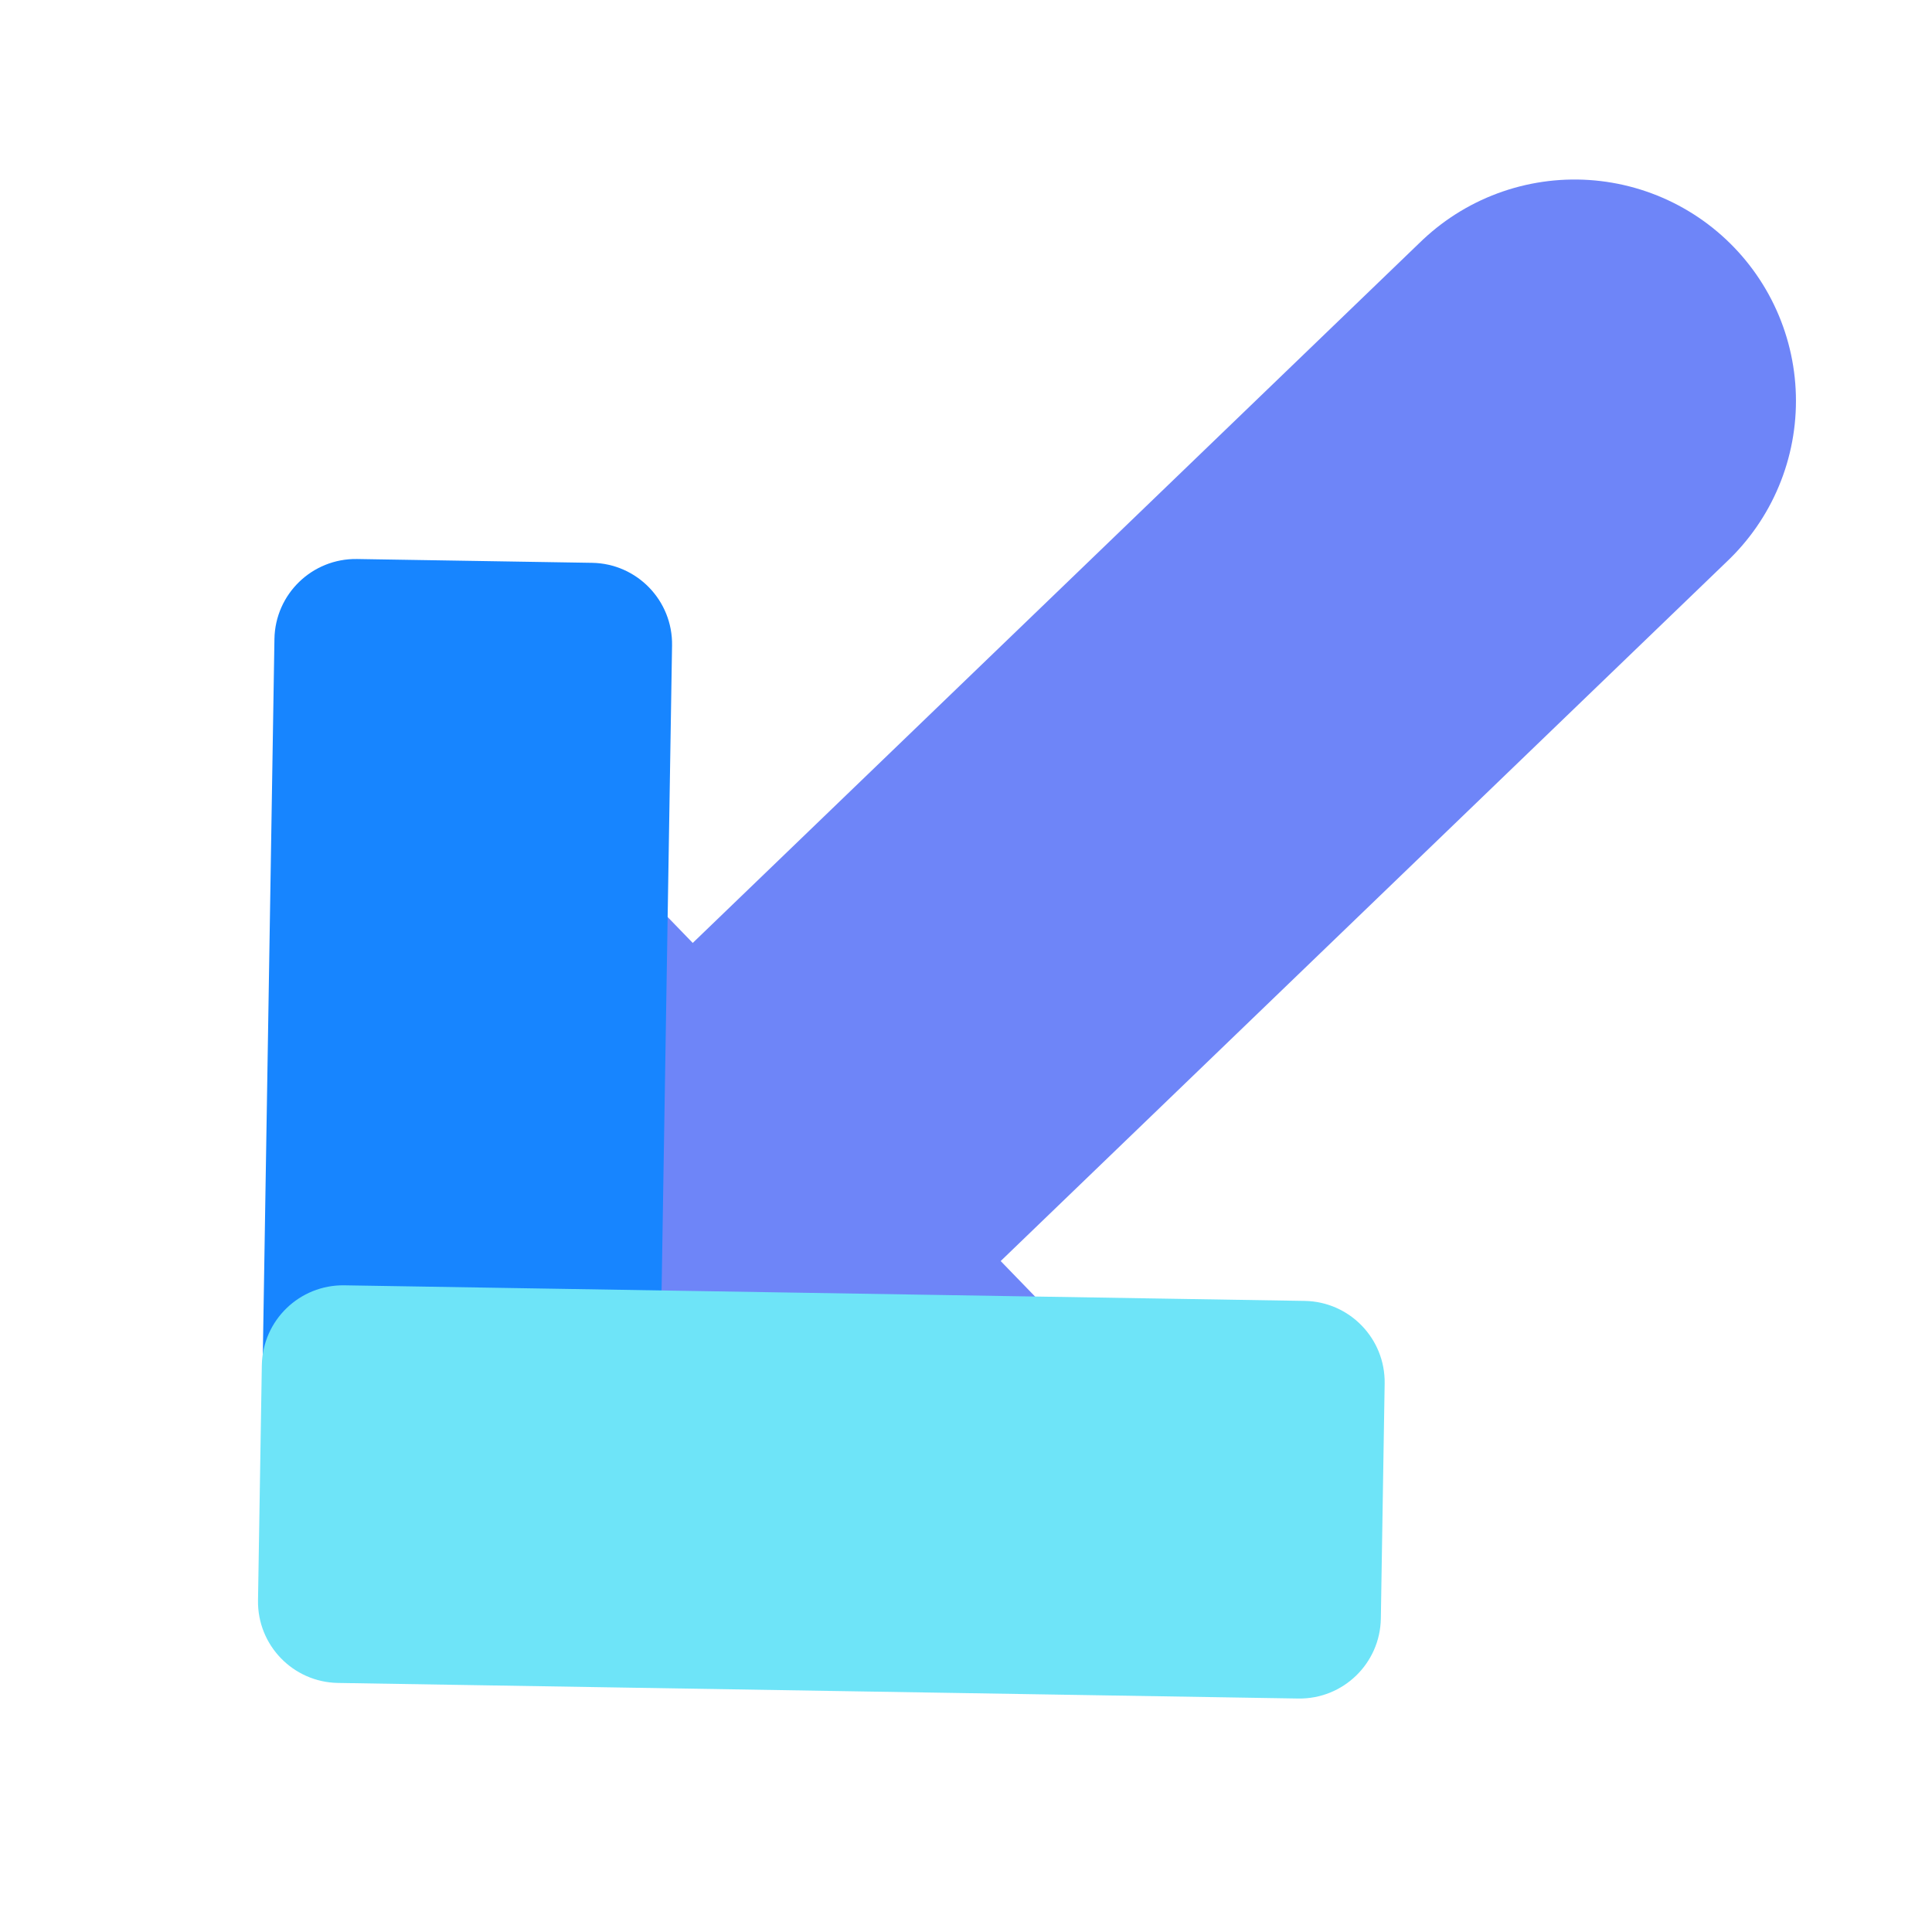
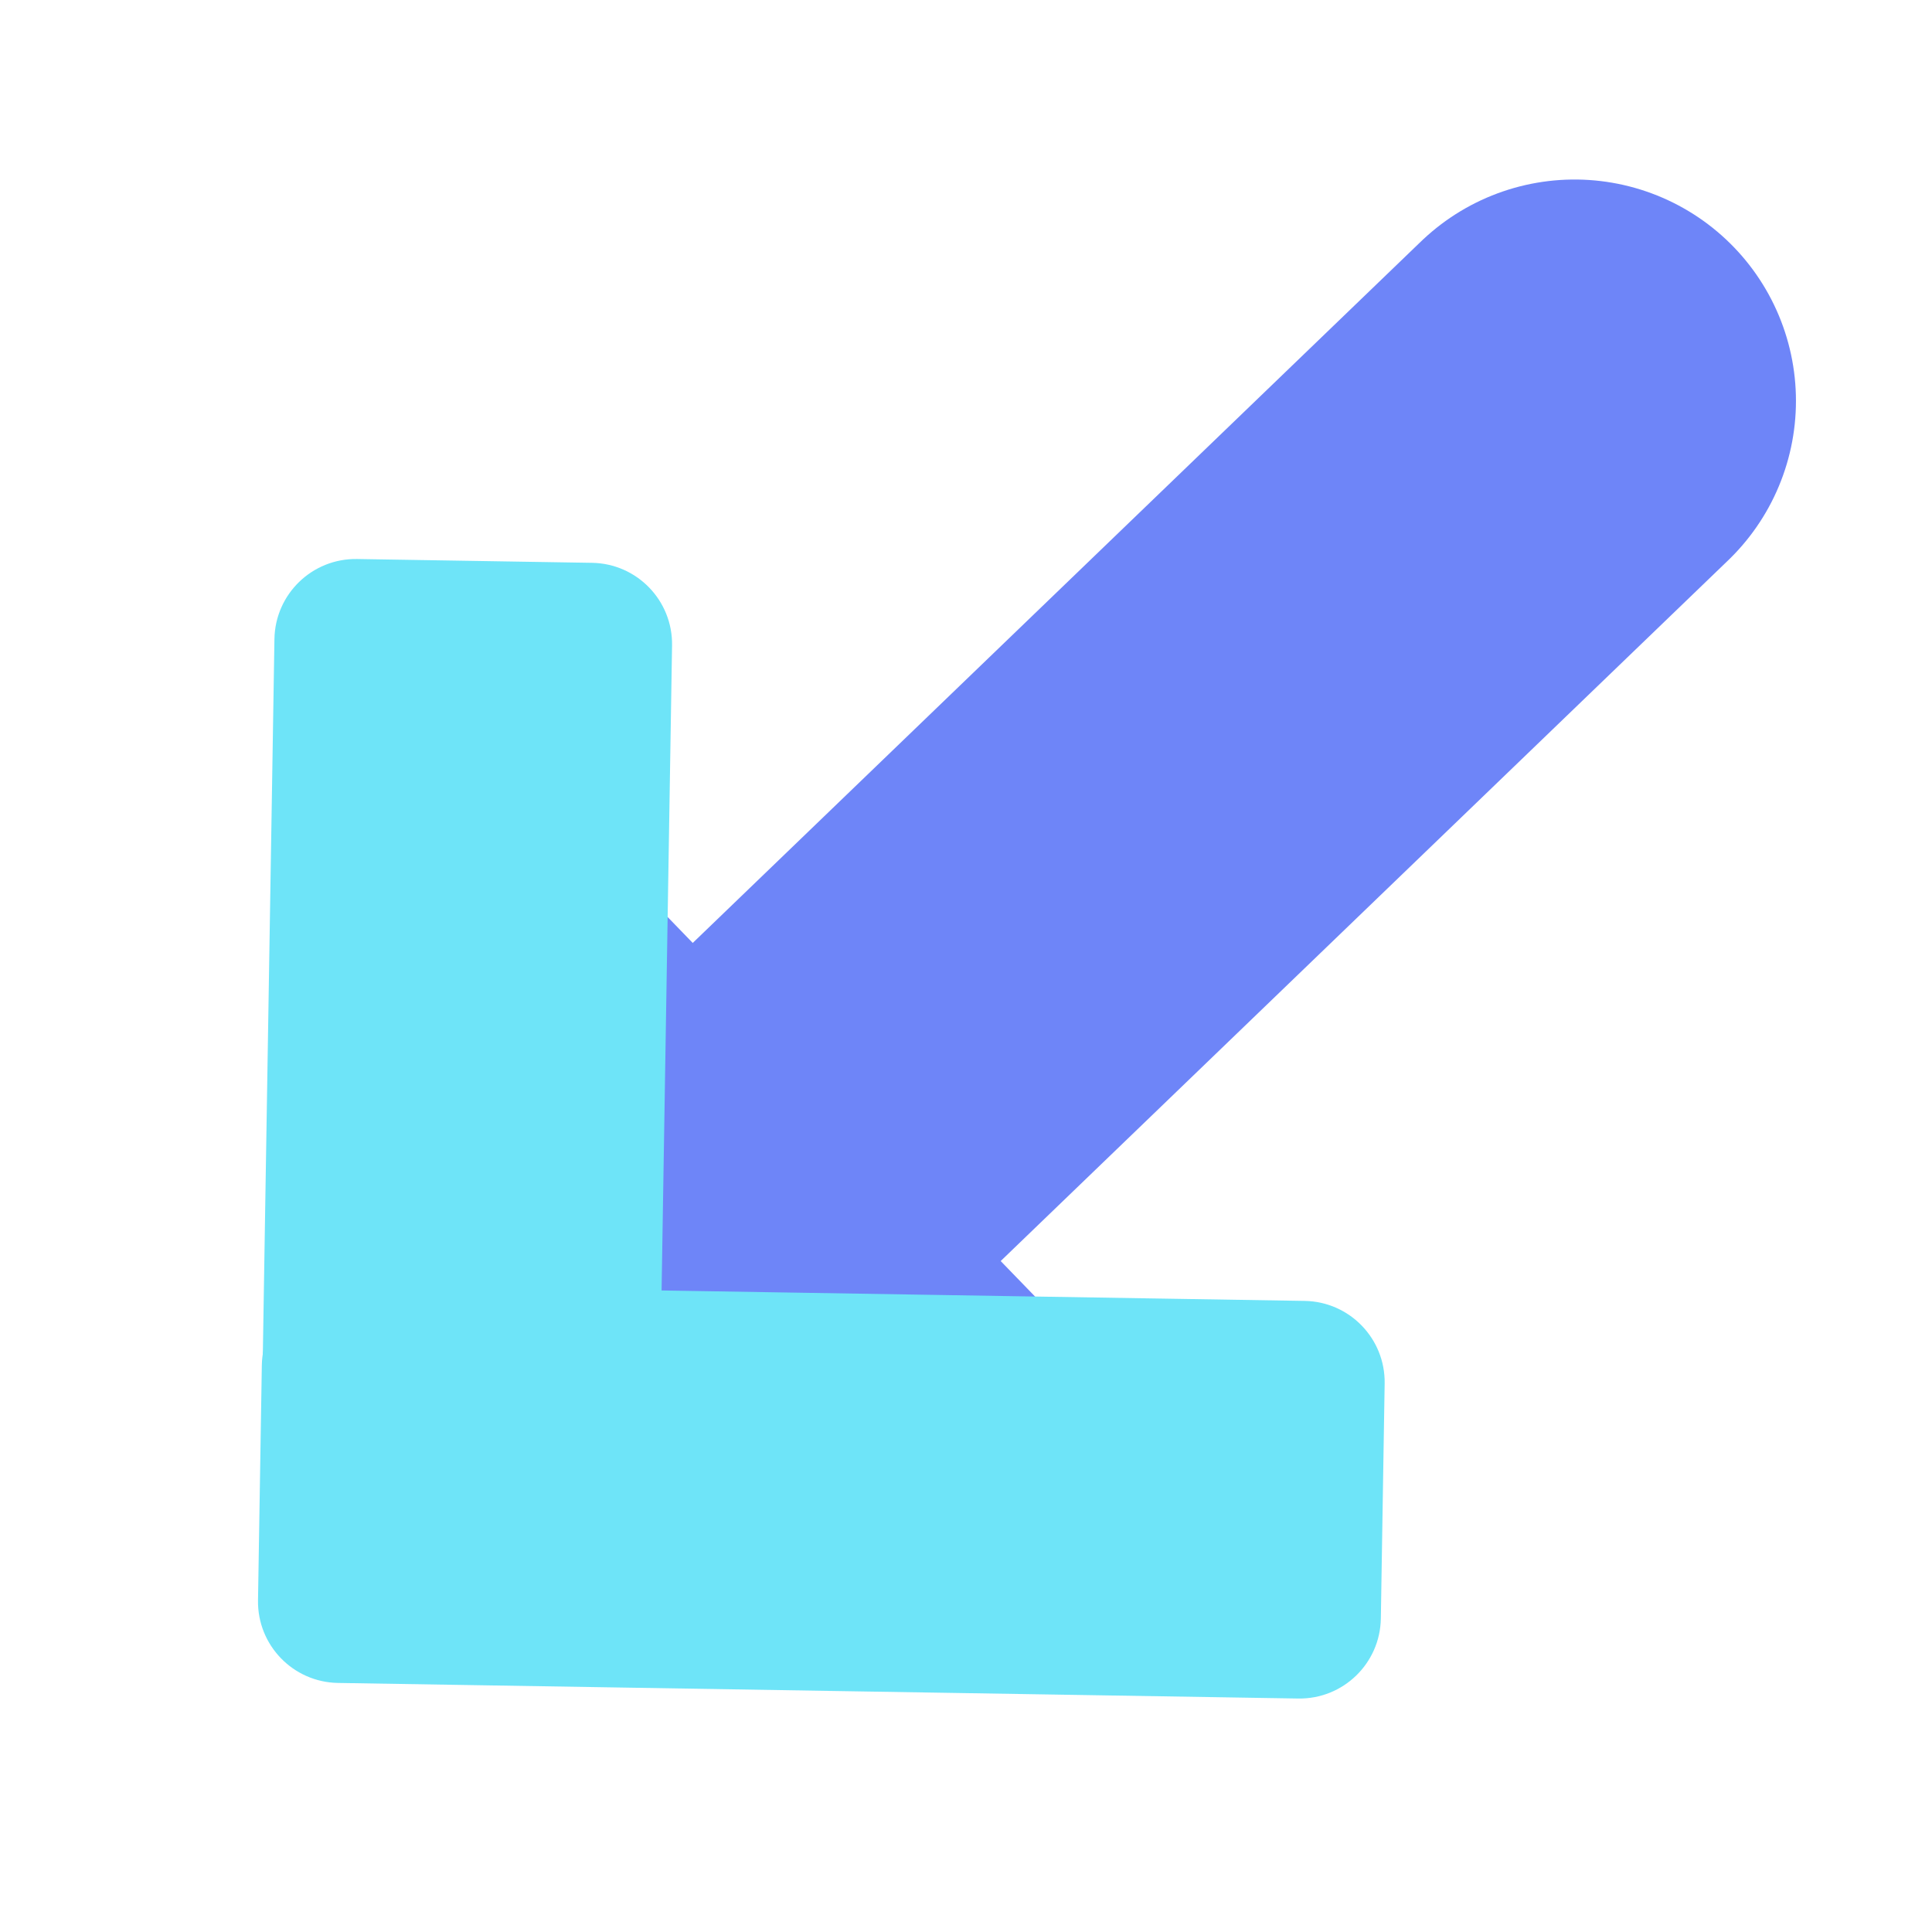
<svg xmlns="http://www.w3.org/2000/svg" id="a" viewBox="0 0 24 24">
  <line x1="8.41" y1="15.72" x2="19.56" y2="4.98" fill="none" stroke="#6e85f8" stroke-linecap="round" stroke-miterlimit="11.34" stroke-width="5.5" />
  <g>
    <rect x="7.49" y="9.72" width="3.47" height="10.28" transform="translate(26.2 19.12) rotate(135.93)" fill="#6e85f8" />
    <g>
-       <rect x="-1.19" y="11.47" width="13.95" height="4.94" rx="1.01" ry="1.01" transform="translate(-8.25 19.5) rotate(-89.07)" fill="#1785ff" />
+       <rect x="-1.19" y="11.47" width="13.95" height="4.94" rx="1.01" ry="1.01" transform="translate(-8.25 19.5) rotate(-89.07)" fill="#6ee4f8" />
      <rect x="3.23" y="16.06" width="13.95" height="4.94" rx="1.01" ry="1.01" transform="translate(.3 -.16) rotate(.93)" fill="#6ee4f8" />
    </g>
  </g>
</svg>
